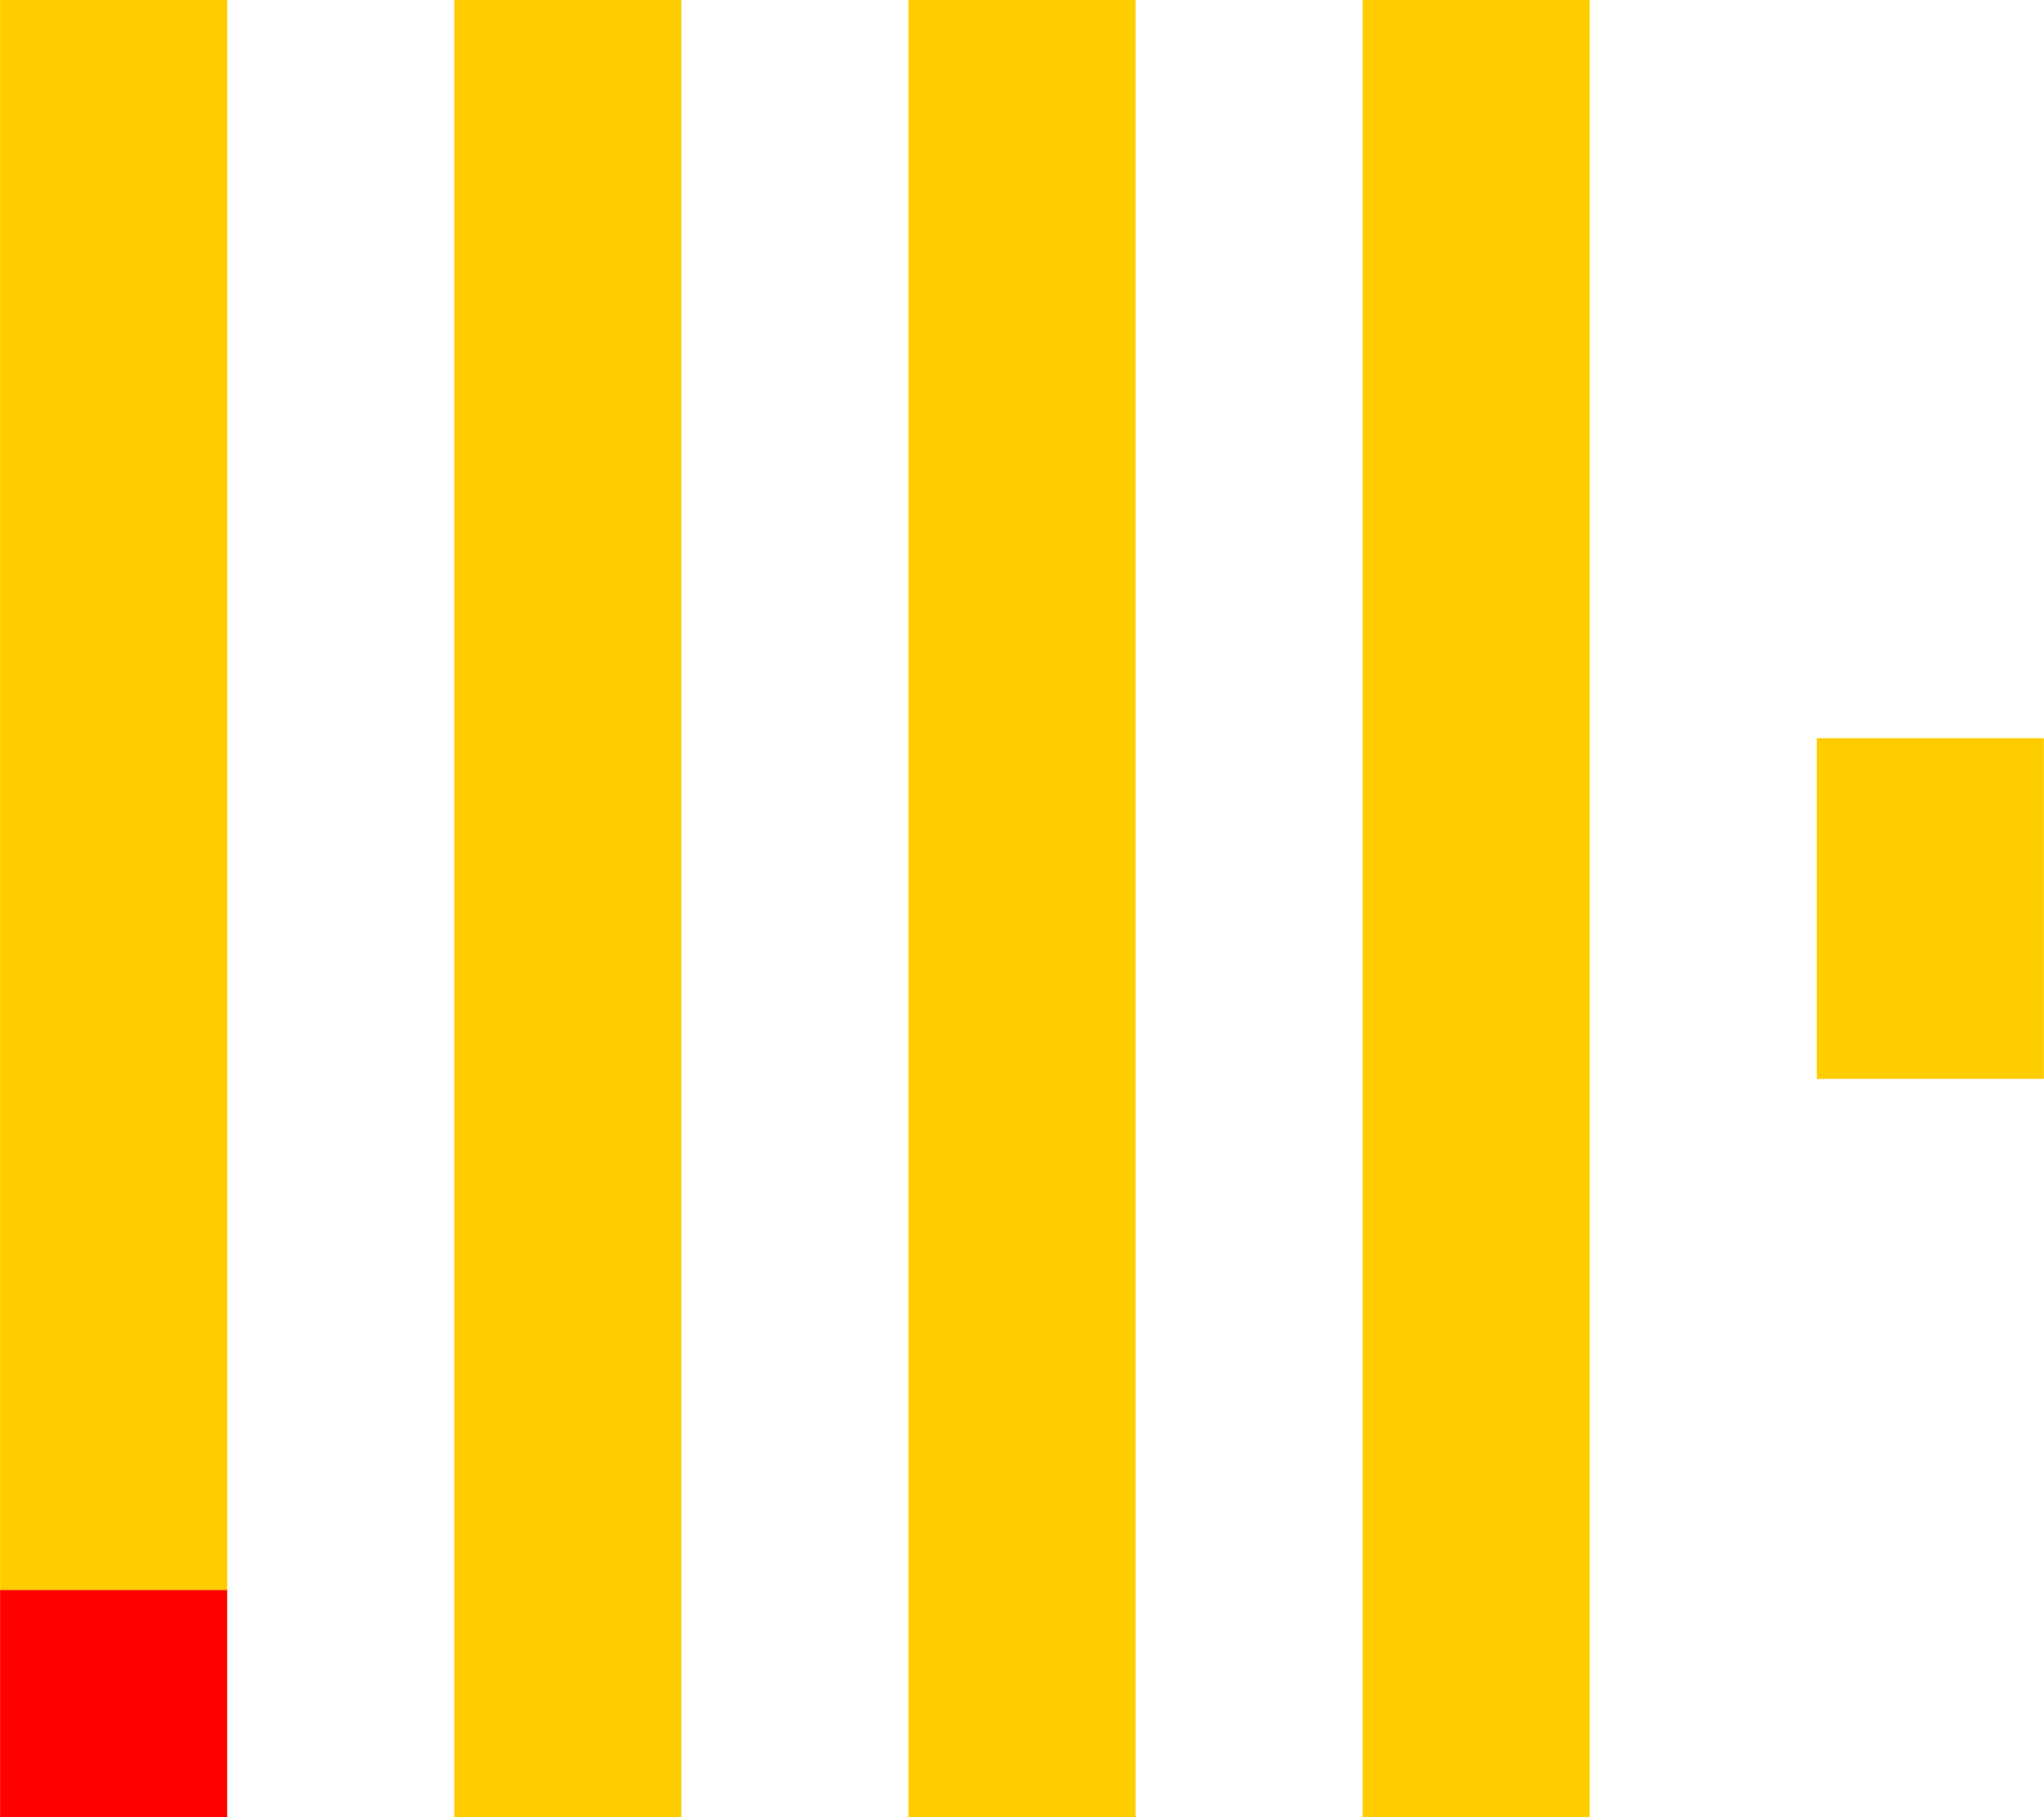
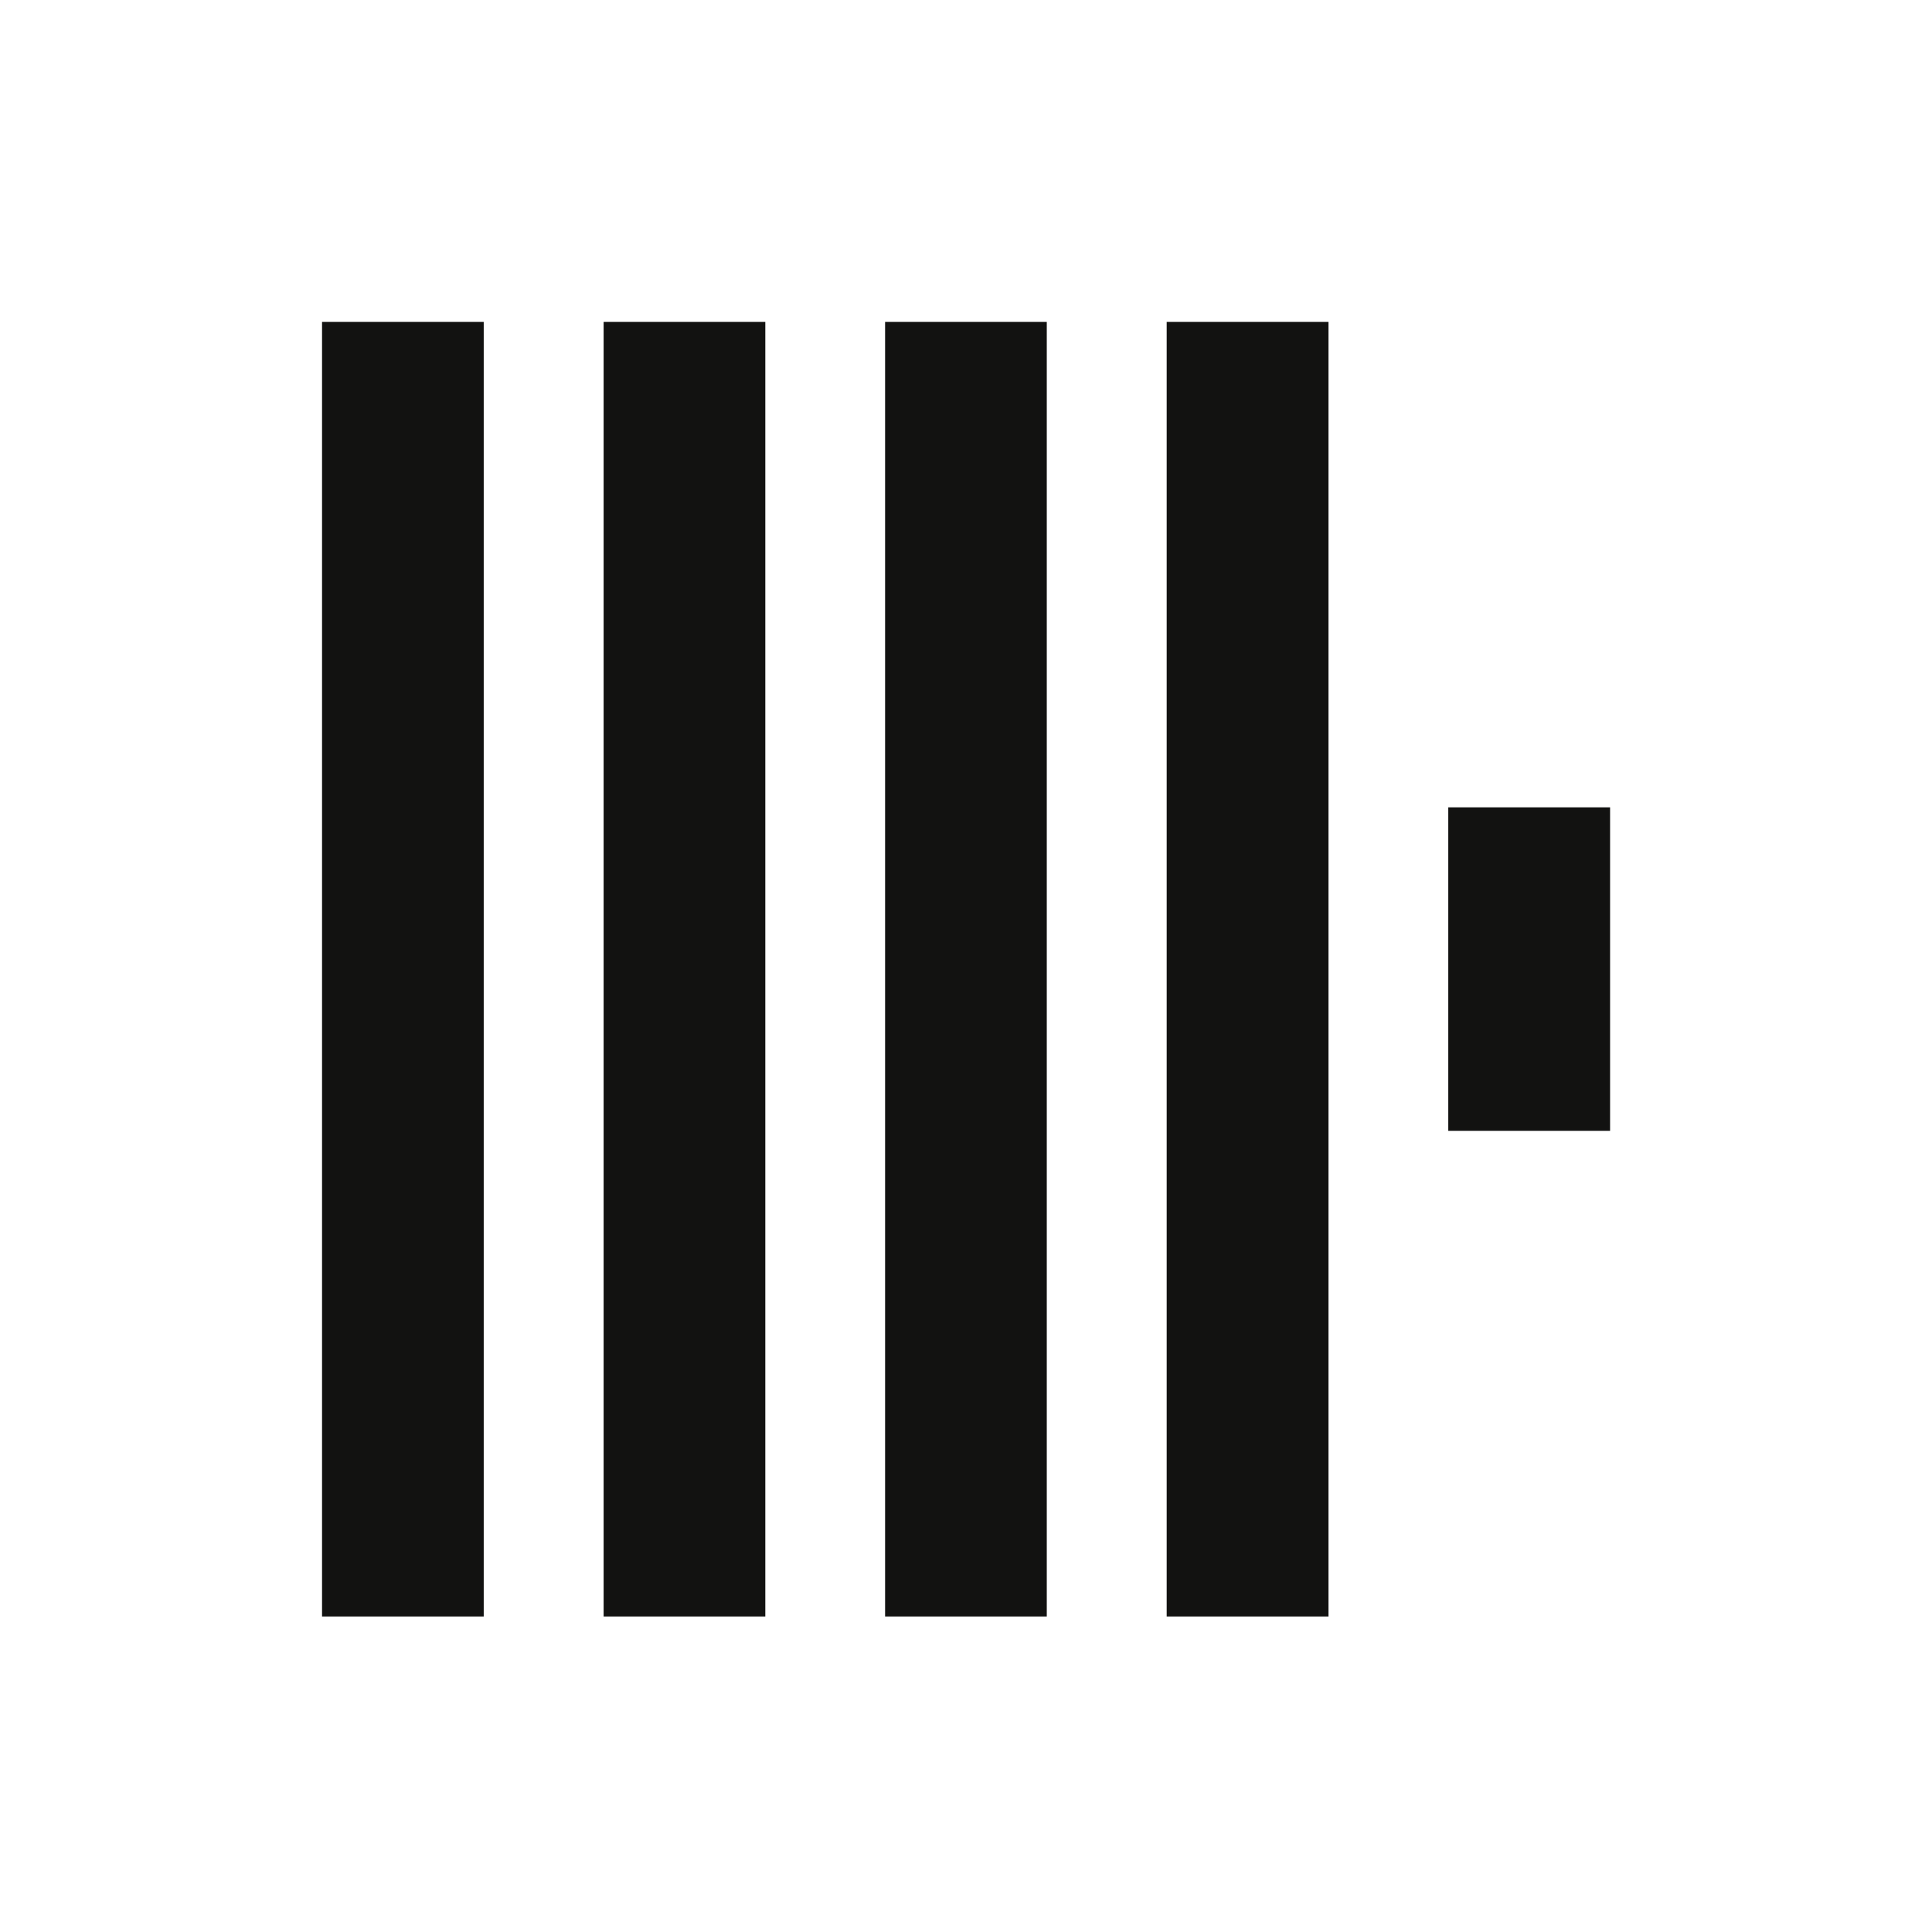
- <svg xmlns="http://www.w3.org/2000/svg" height="2222" viewBox="0 0 9 8" width="2500">
-   <path d="m0 7h1v1h-1z" fill="#f00" />
-   <path d="m0 0h1v7h-1zm2 0h1v8h-1zm2 0h1v8h-1zm2 0h1v8h-1zm2 3.25h1v1.5h-1z" fill="#fc0" />
+ <svg xmlns="http://www.w3.org/2000/svg" width="16" height="16" viewBox="0 0 16 16" fill="none">
+   <path d="M4.006 13.387H2.667V2.666H4.006V13.387ZM6.338 13.387H4.999V2.666H6.338V13.387ZM8.669 13.387H7.33V2.666H8.669V13.387ZM11.002 13.387H9.662V2.666H11.002V13.387ZM13.334 9.365H11.994V6.686H13.334V9.365Z" fill="#121211" />
</svg>
